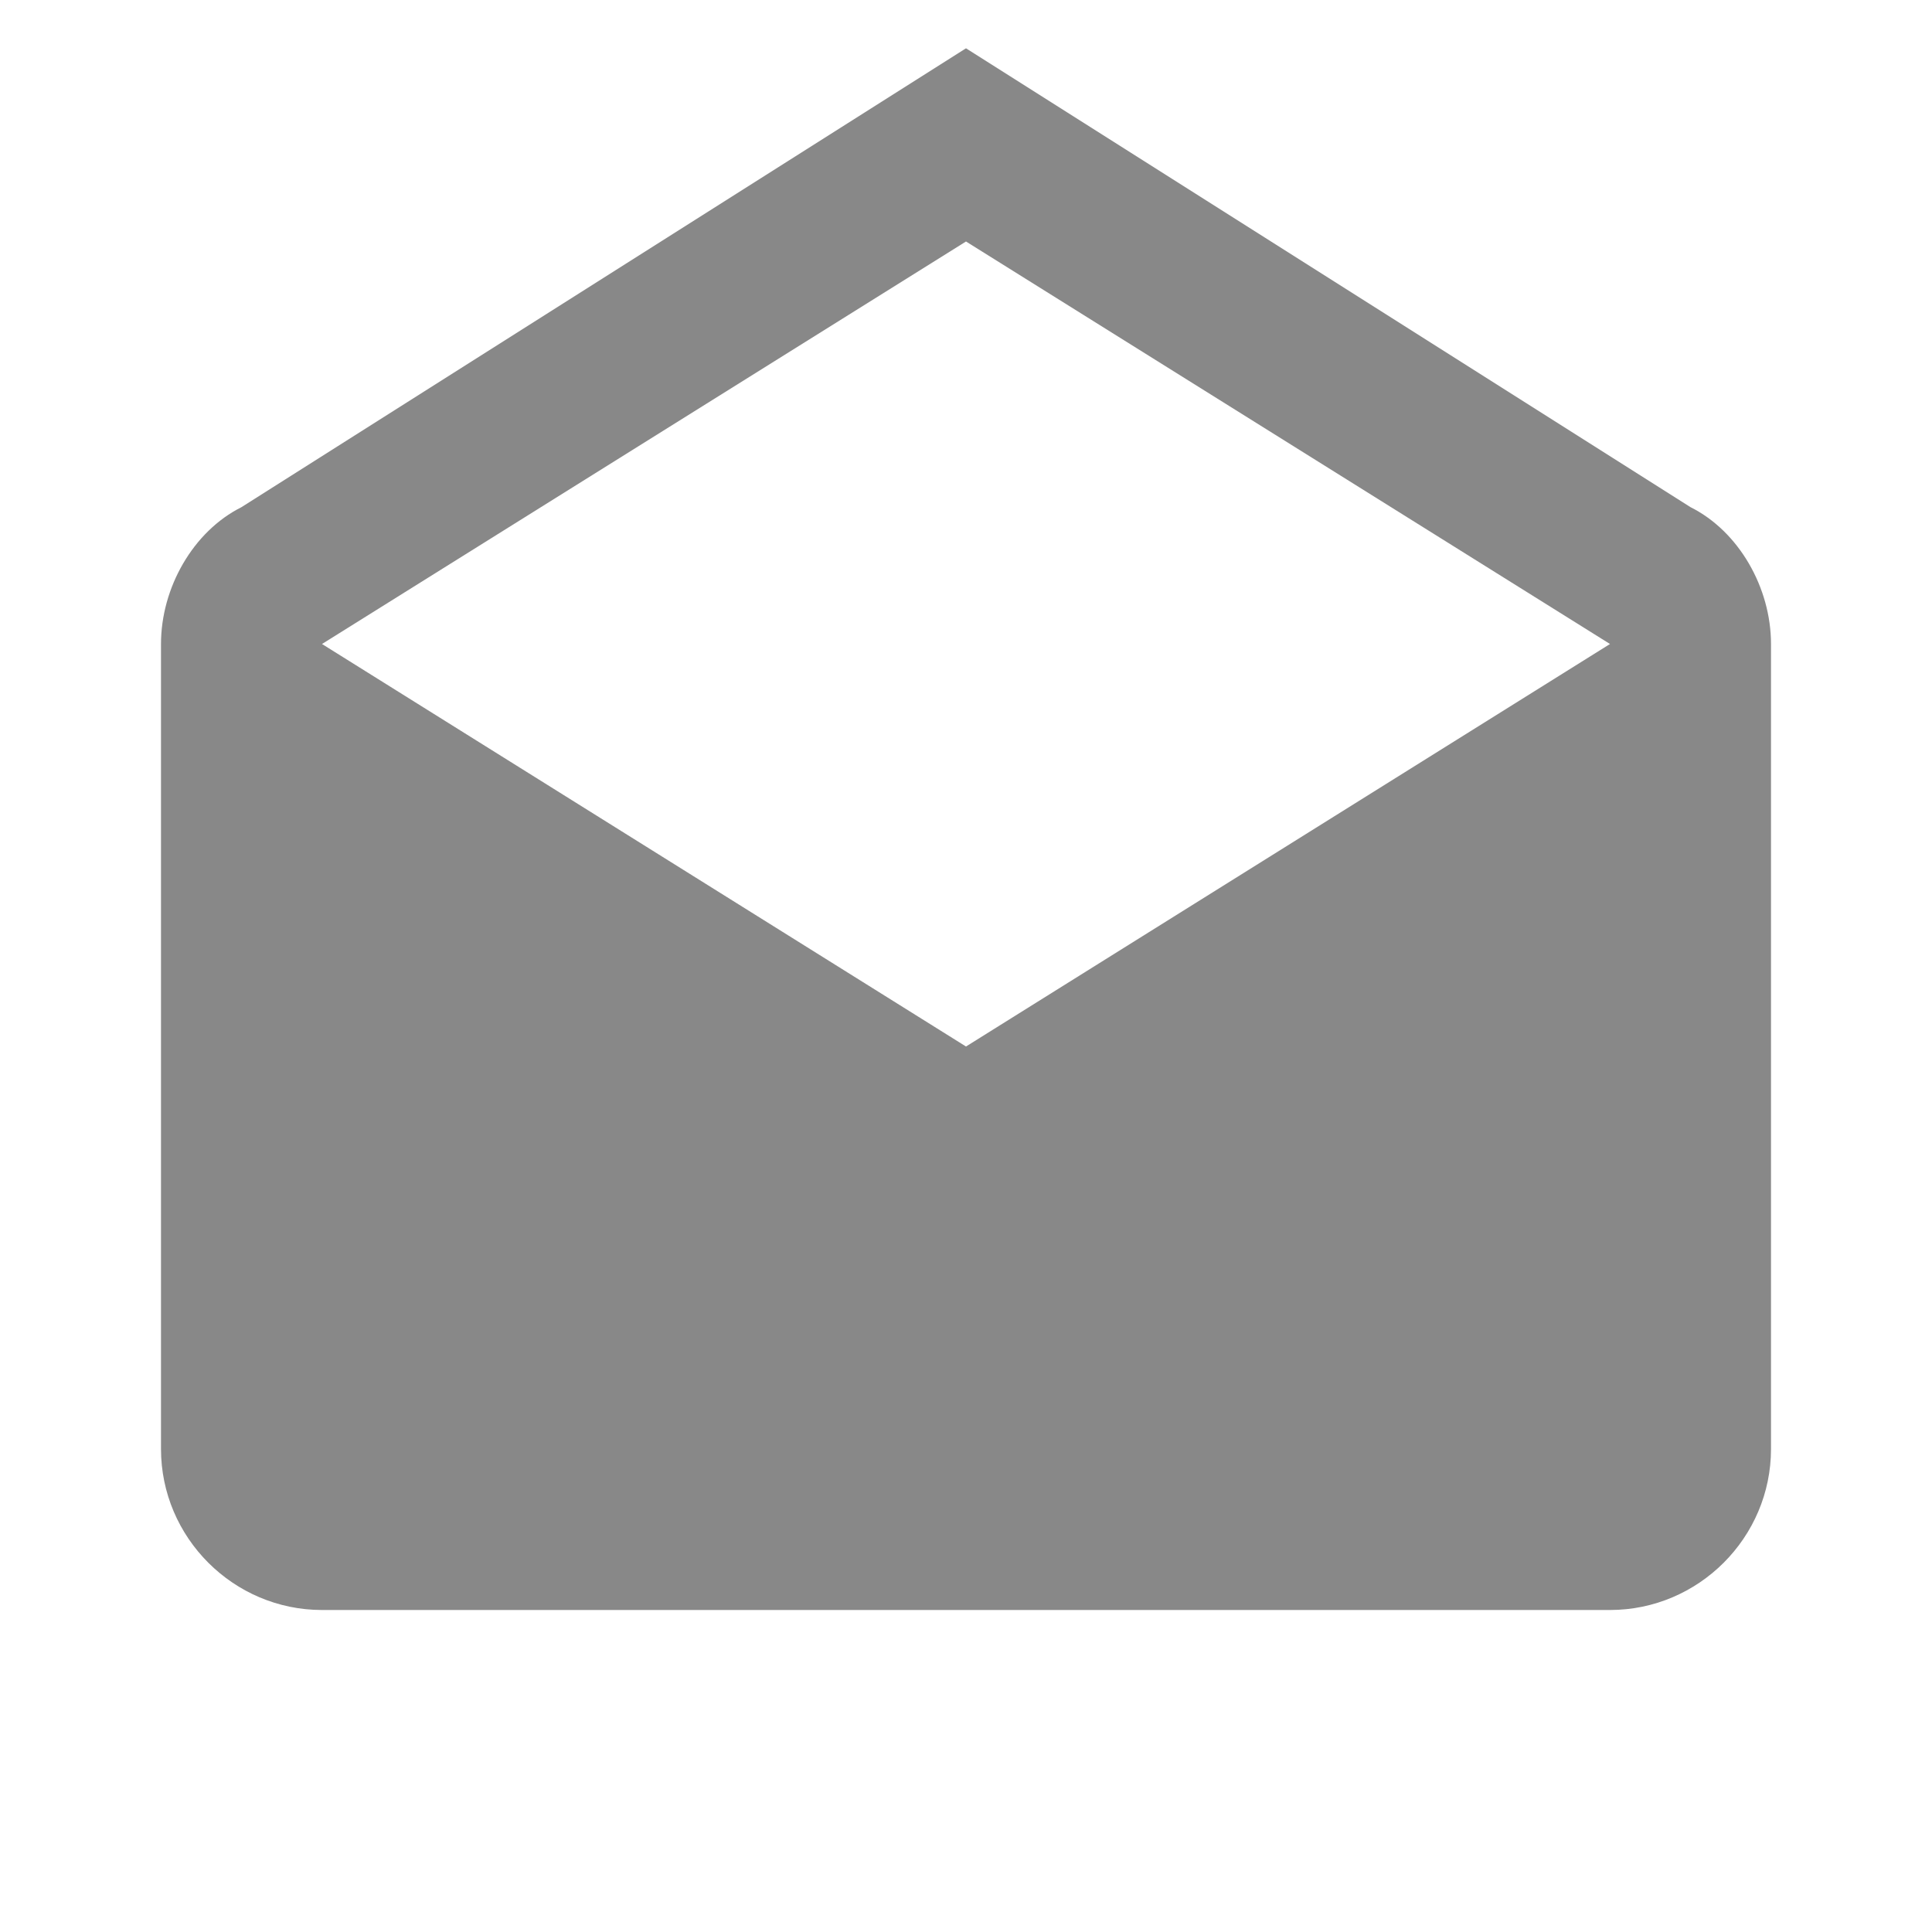
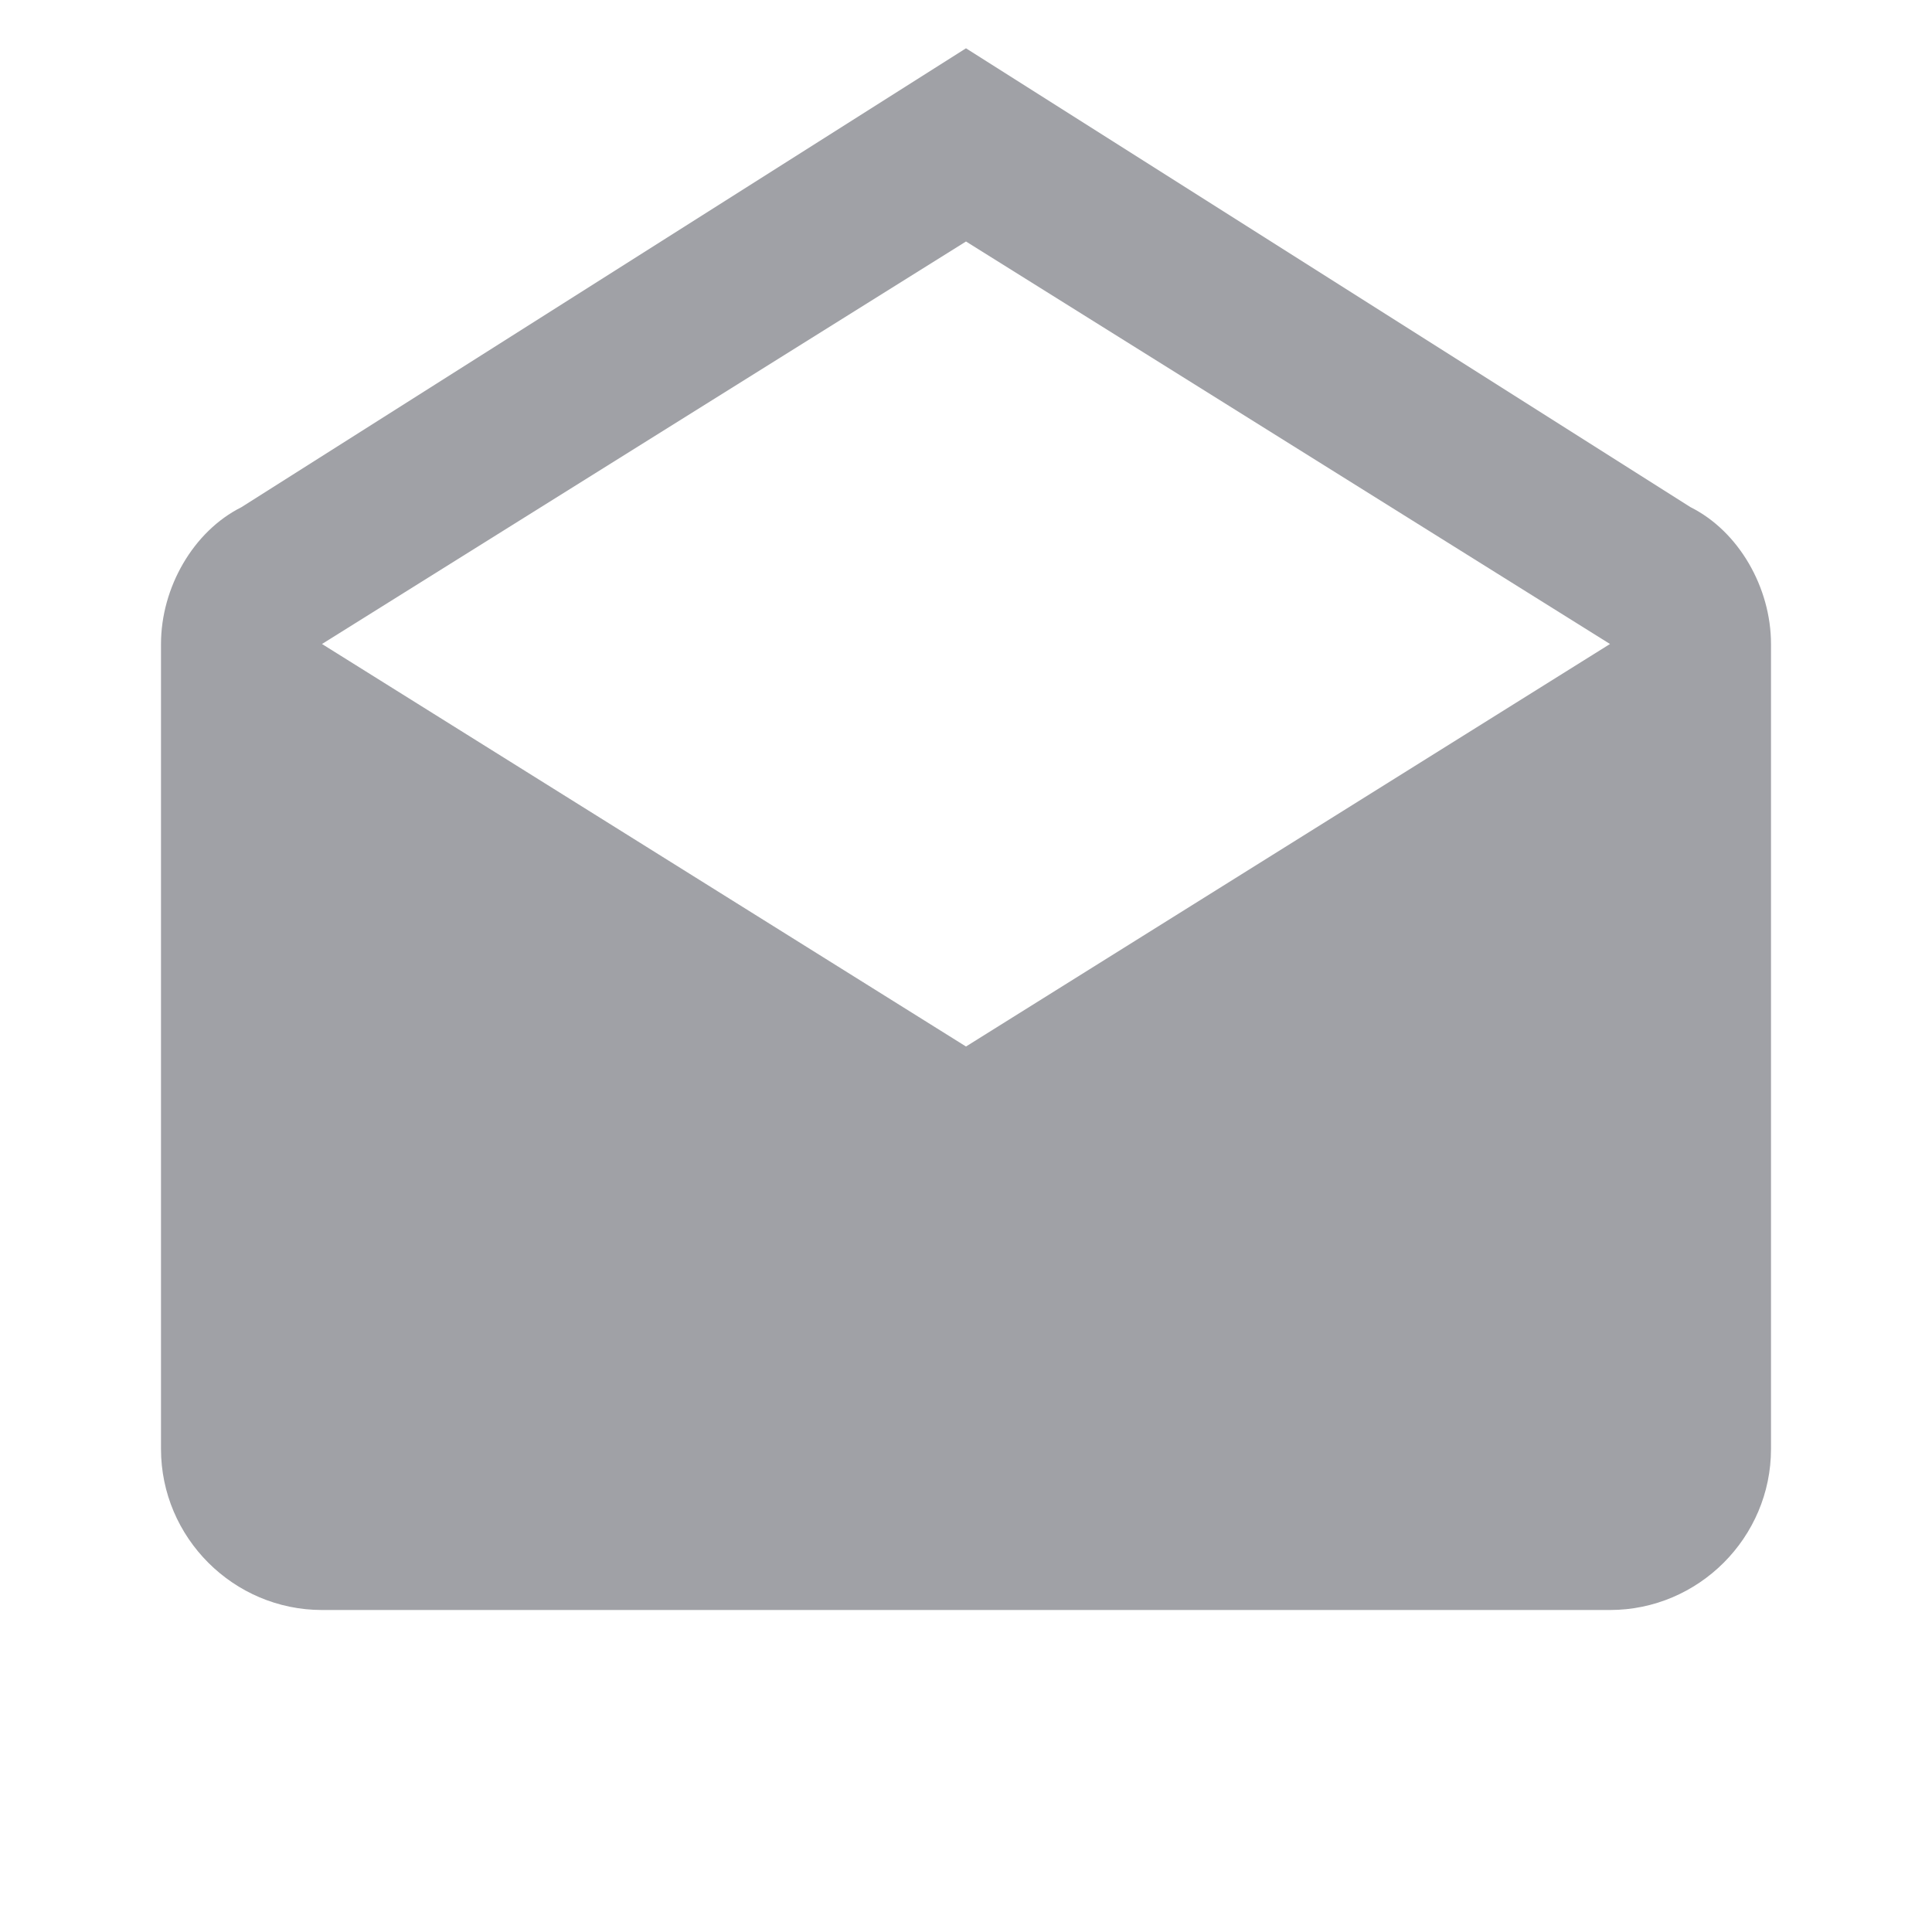
<svg xmlns="http://www.w3.org/2000/svg" version="1.1" id="Layer_1" x="0px" y="0px" viewBox="0 0 24 24" style="enable-background:new 0 0 24 24;" xml:space="preserve">
-   <style type="text/css">
- 	.st0{fill:#888888;}
- </style>
-   <path class="st0" d="M4,8l8,5l8-5l0,0l-8-5L4,8L4,8 M22,8v10c0,1.1-0.9,2-2,2H4c-1.1,0-2-0.9-2-2V8c0-0.7,0.4-1.4,1-1.7l9-5.7l9,5.7  C21.6,6.6,22,7.3,22,8z" />
+   <path fill="#a0a1a6" d="M4,8l8,5l8-5l0,0l-8-5L4,8L4,8 M22,8v10c0,1.1-0.9,2-2,2H4c-1.1,0-2-0.9-2-2V8c0-0.7,0.4-1.4,1-1.7l9-5.7l9,5.7  C21.6,6.6,22,7.3,22,8z" />
</svg>
